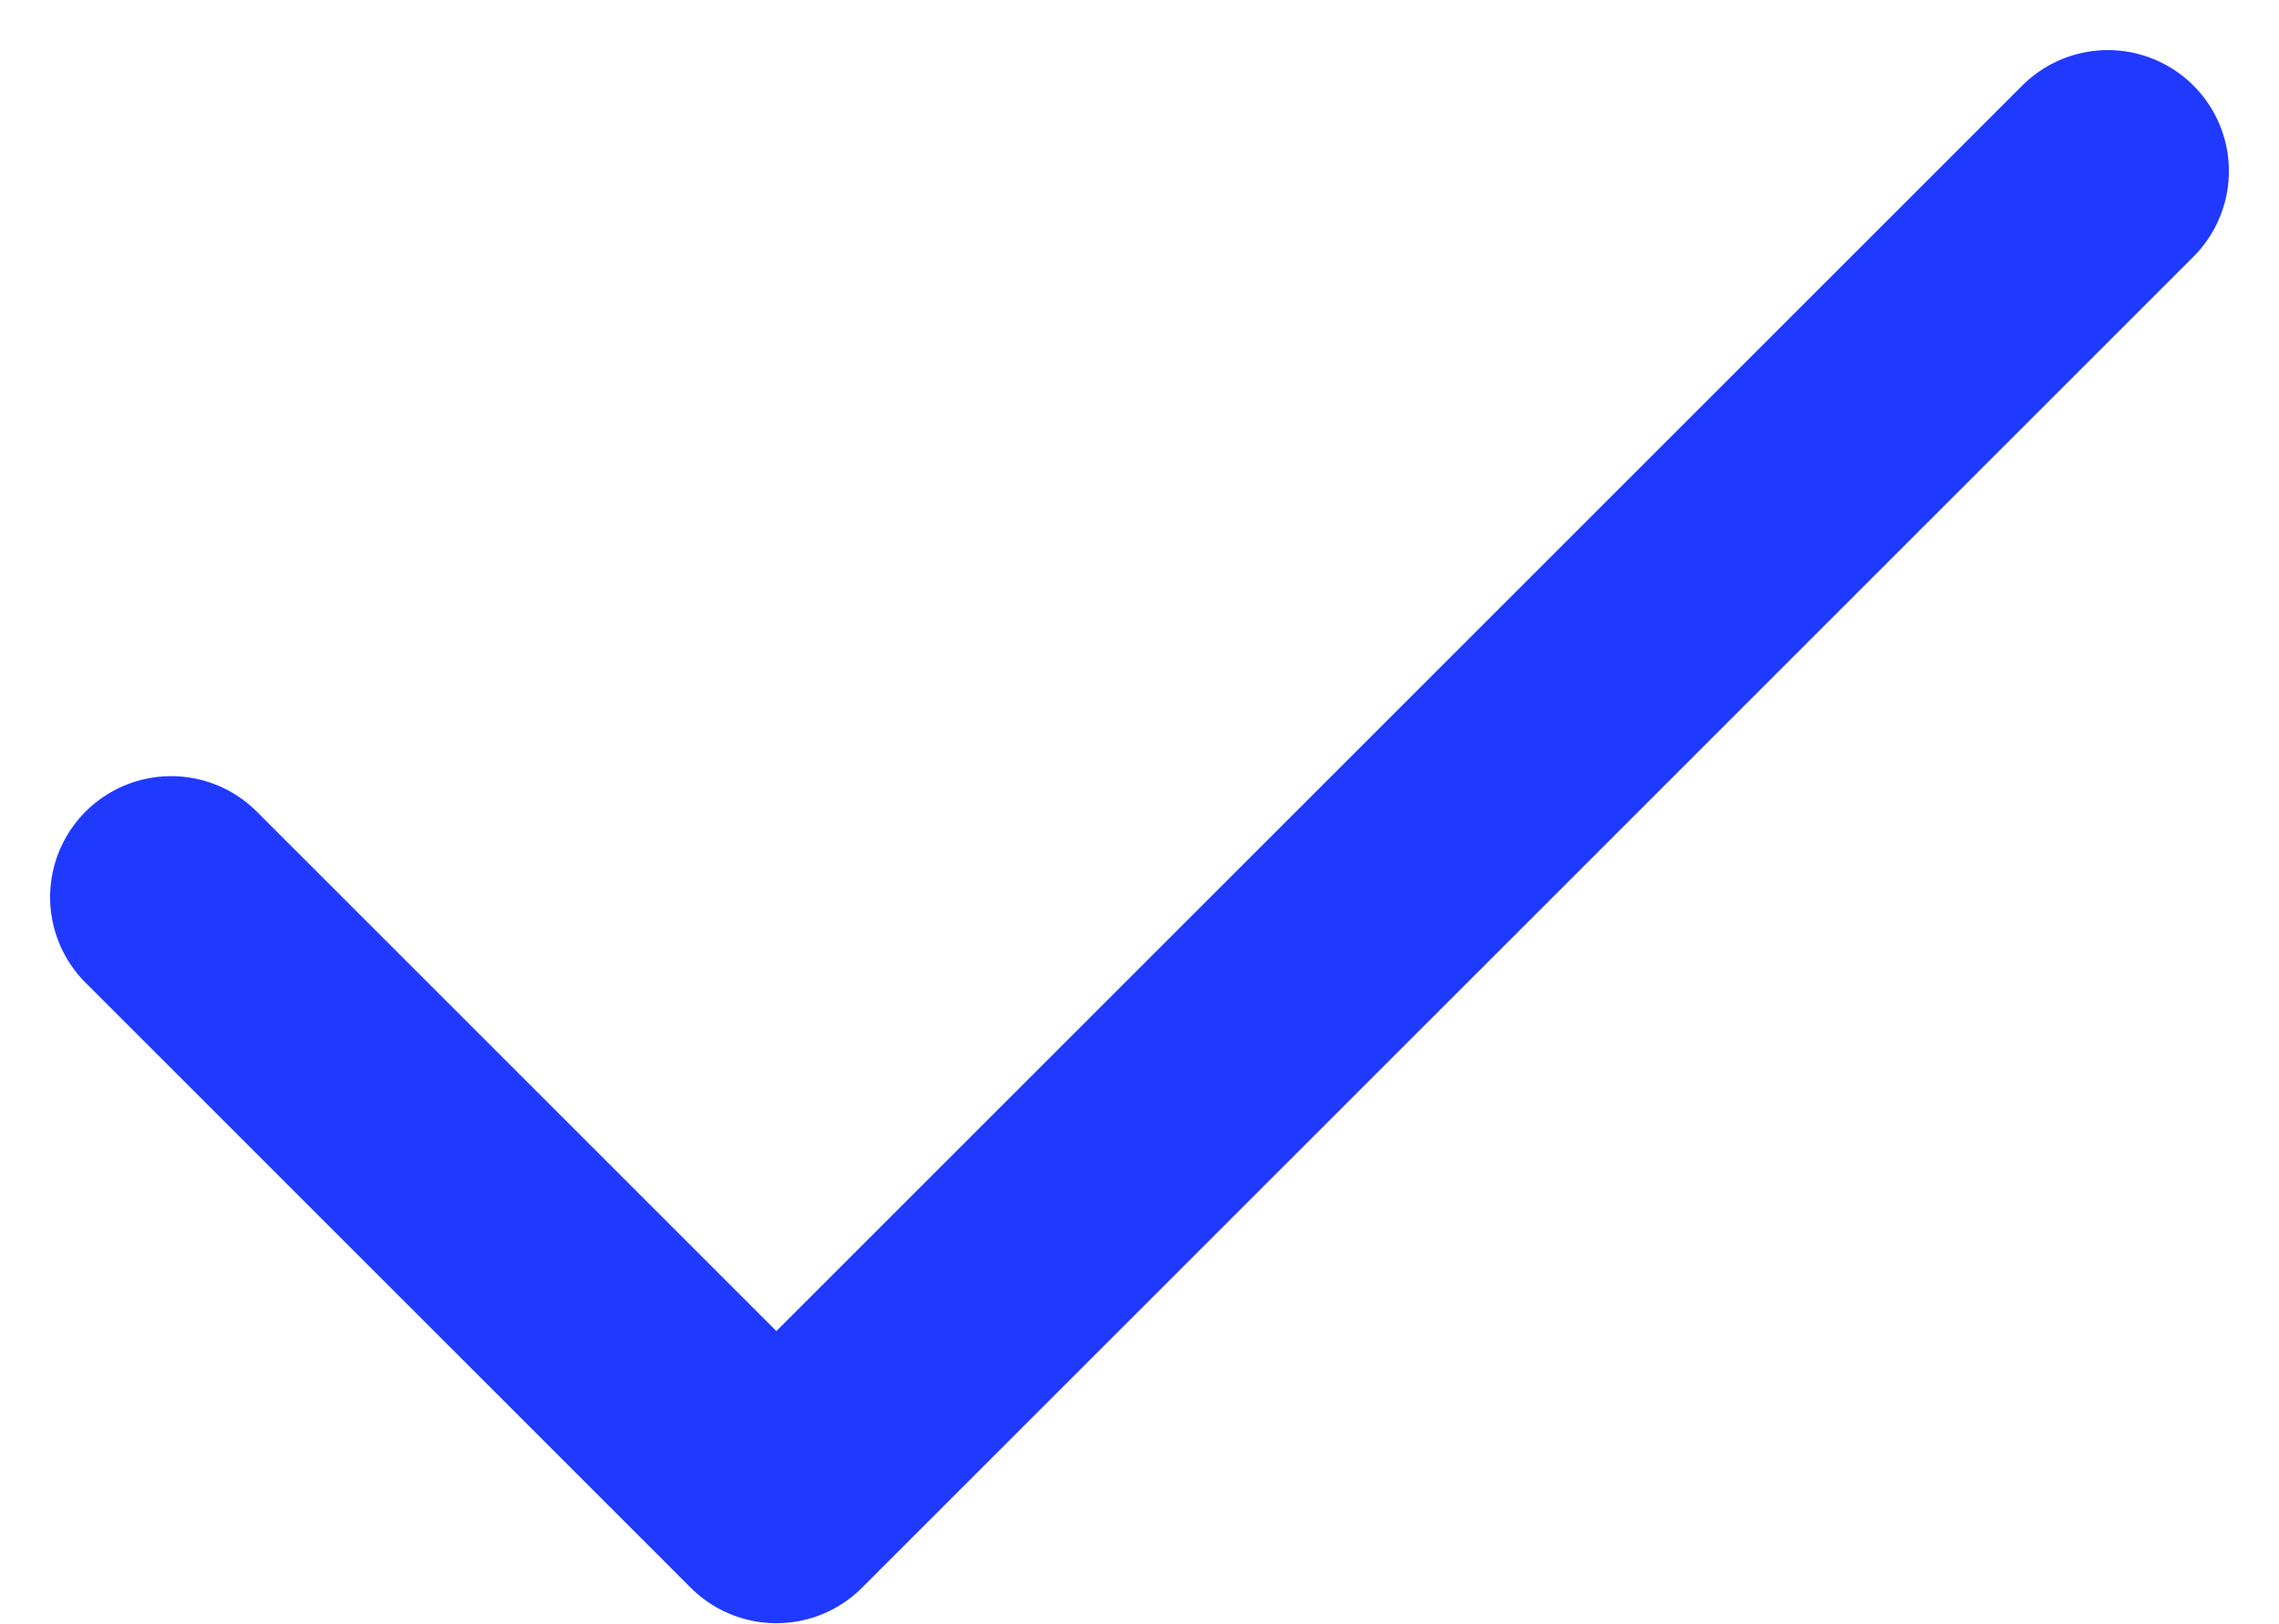
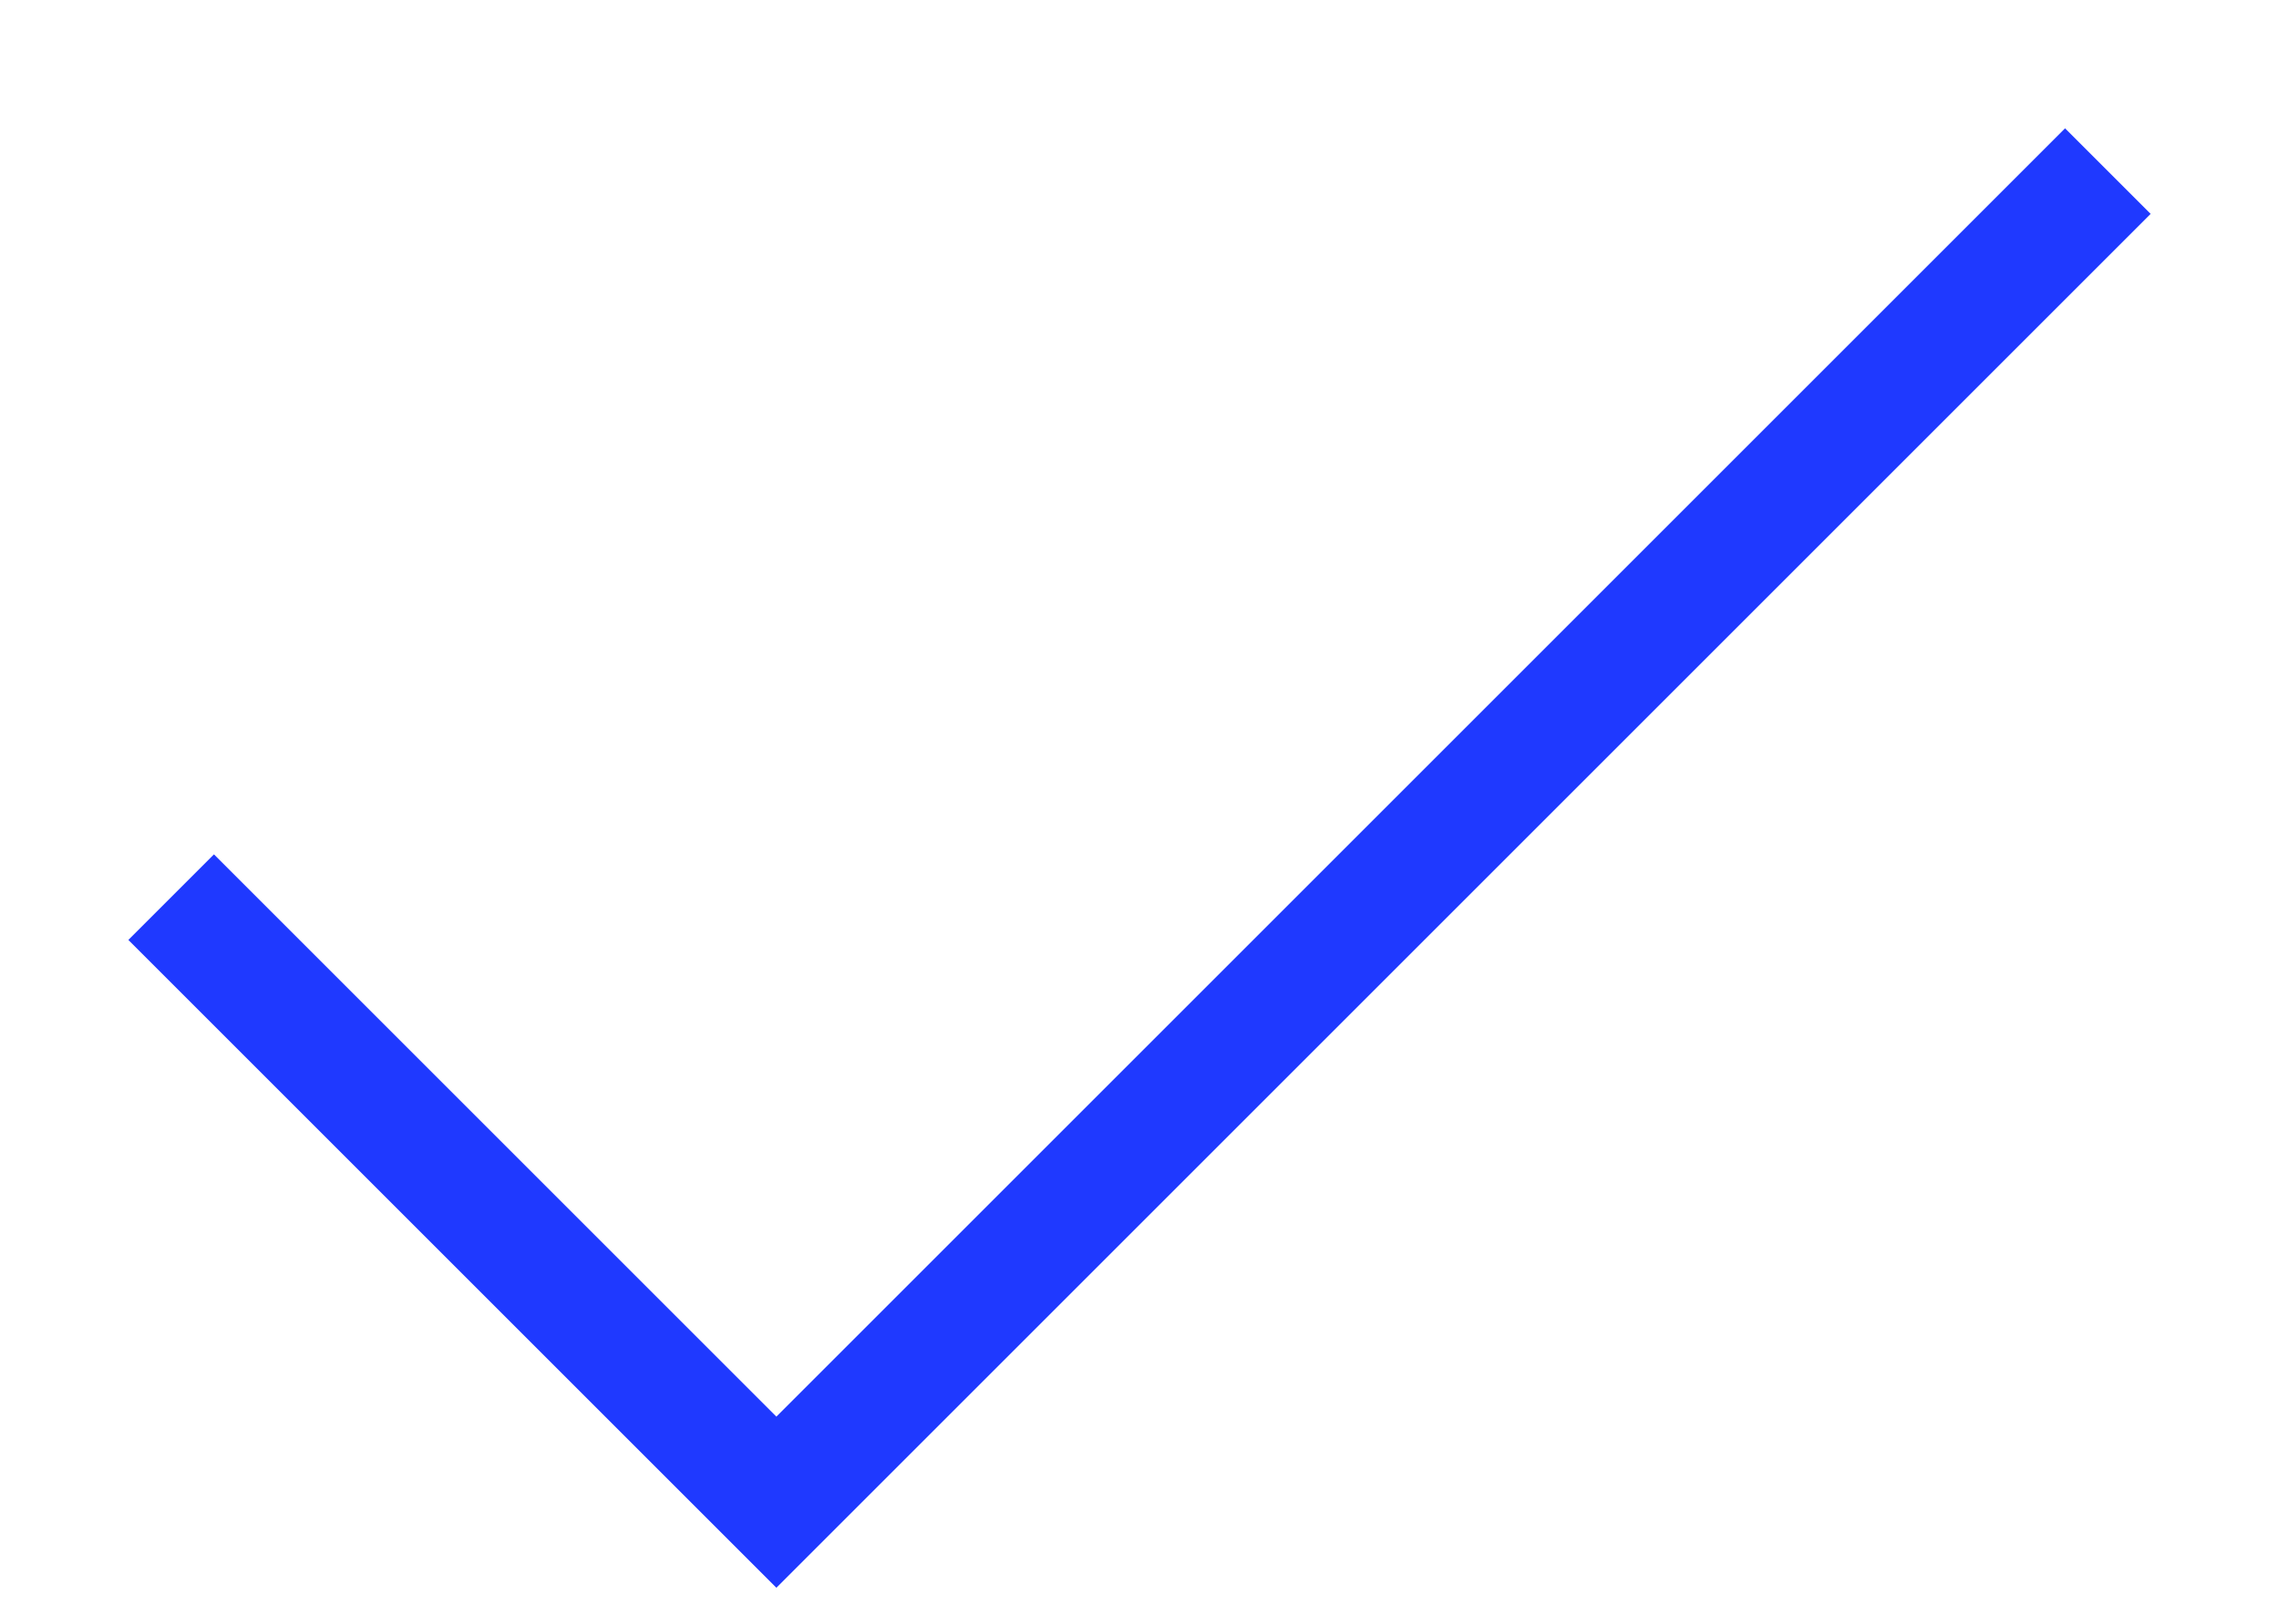
<svg xmlns="http://www.w3.org/2000/svg" width="18.828" height="13.414" viewBox="0 0 18.828 13.414">
-   <path id="check" d="M20,6,9,17,4,12" transform="translate(-2.586 -4.586)" fill="none" stroke="#1F39FF" stroke-linecap="round" stroke-linejoin="round" stroke-width="2" />
+   <path id="check" d="M20,6,9,17,4,12" transform="translate(-2.586 -4.586)" fill="none" stroke="#1F39FF" strokeLinecap="round" strokeLinejoin="round" strokeWidth="2" />
</svg>
